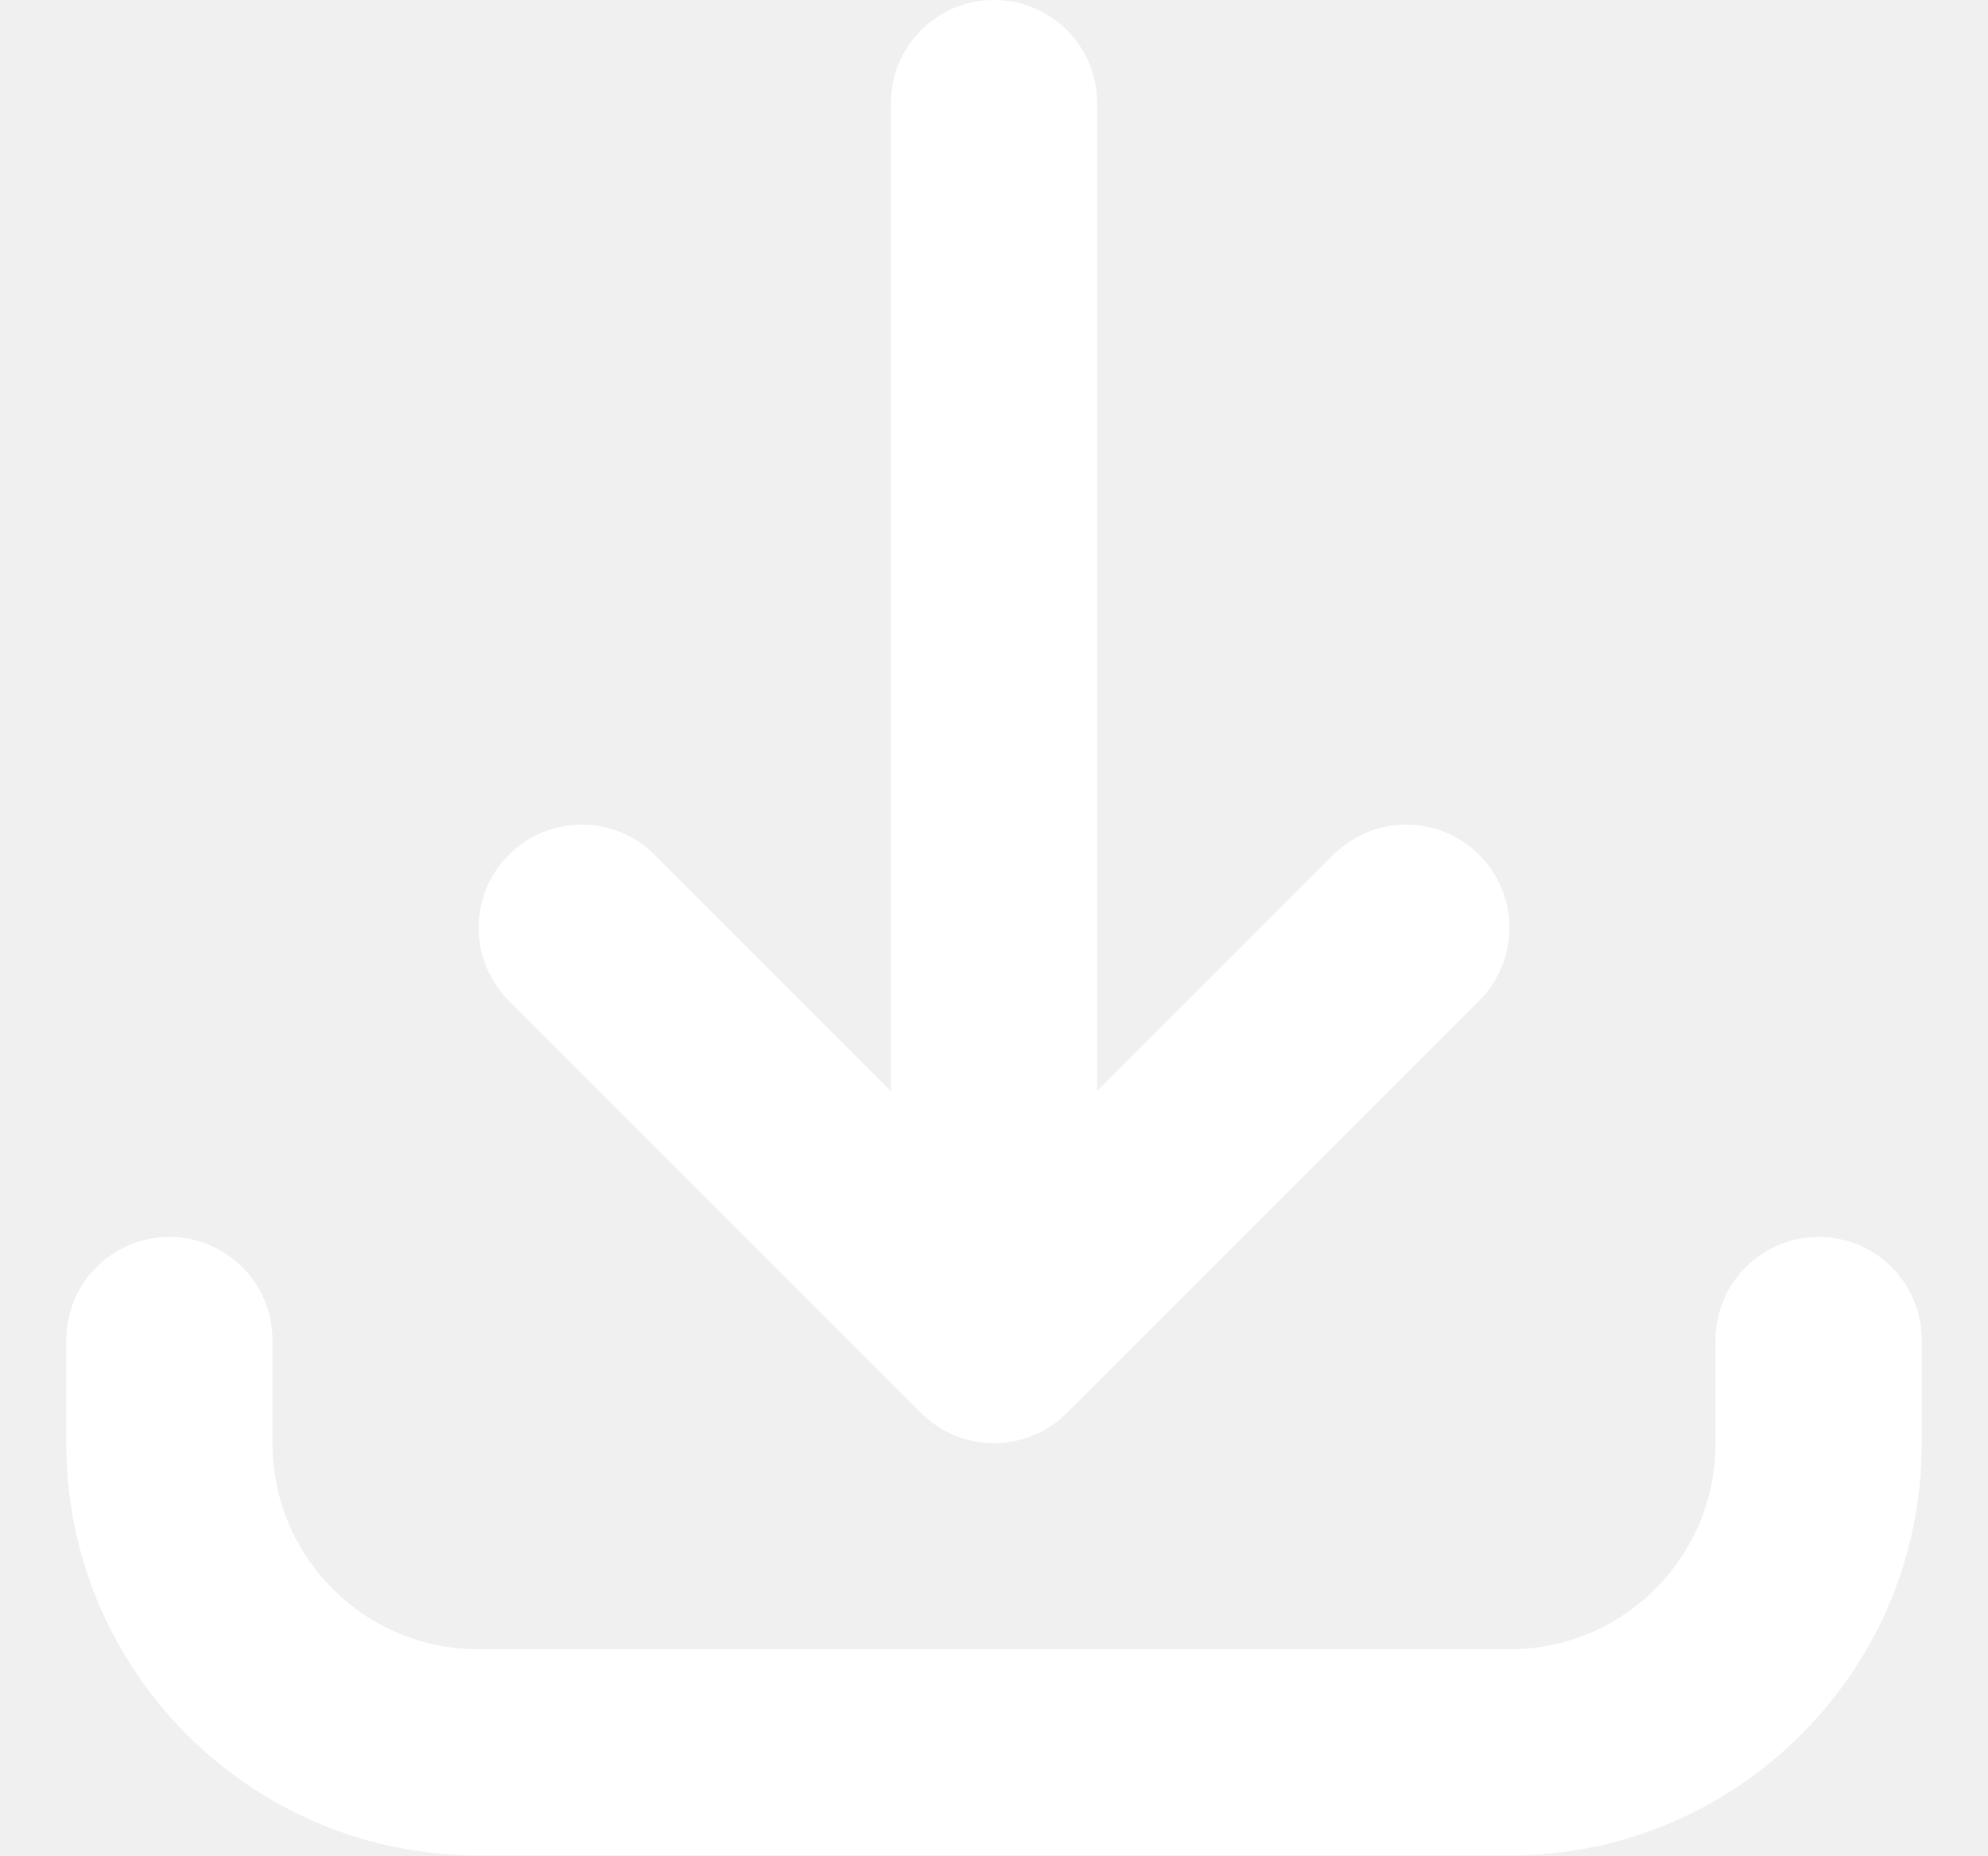
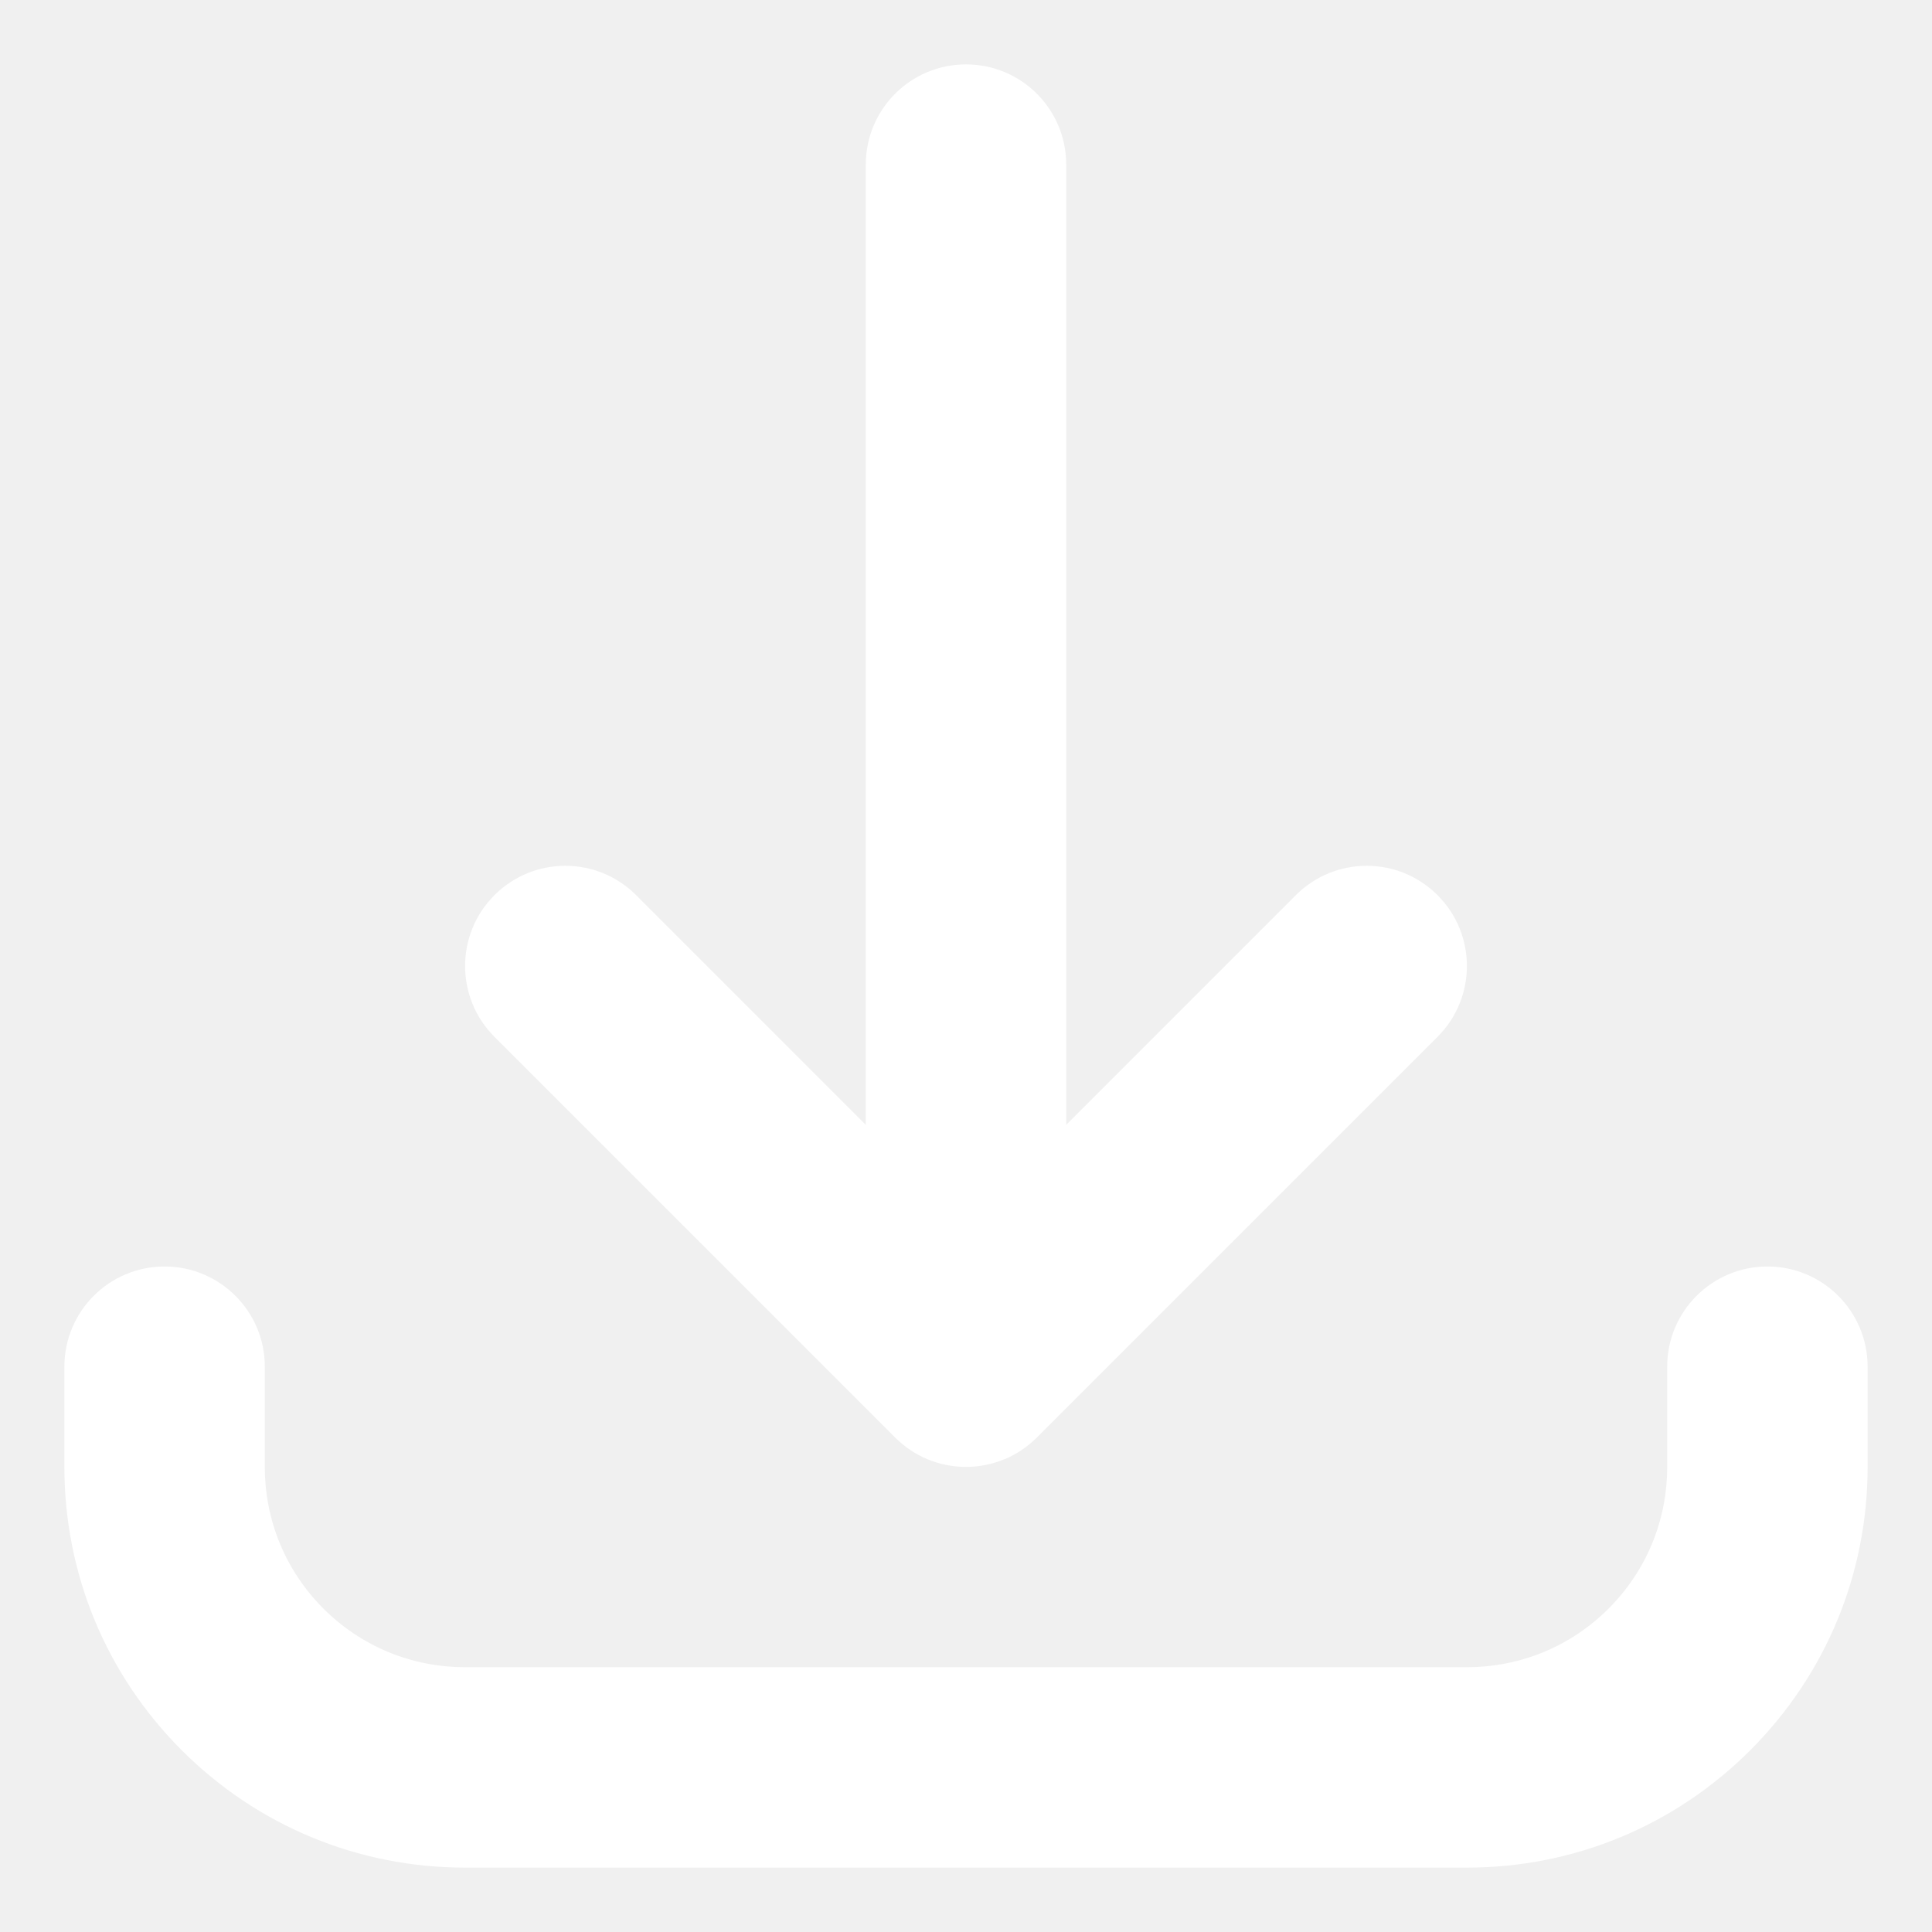
- <svg xmlns="http://www.w3.org/2000/svg" width="15" height="14" viewBox="0 0 15 14" fill="none">
+ <svg xmlns="http://www.w3.org/2000/svg" width="14" height="14" viewBox="0 0 15 14" fill="none">
  <g clip-path="url(#clip0_7_49)">
    <path d="M11.389 14H3.611C2.78 14 1.999 13.676 1.411 13.089C0.824 12.501 0.5 11.72 0.5 10.889V10.111C0.5 9.681 0.848 9.333 1.278 9.333C1.707 9.333 2.056 9.681 2.056 10.111V10.889C2.056 11.304 2.217 11.695 2.511 11.989C2.805 12.283 3.196 12.444 3.611 12.444H11.389C11.804 12.444 12.195 12.283 12.489 11.989C12.783 11.695 12.944 11.304 12.944 10.889V10.111C12.944 9.681 13.293 9.333 13.722 9.333C14.152 9.333 14.5 9.681 14.5 10.111V10.889C14.5 11.72 14.176 12.501 13.589 13.089C13.001 13.676 12.22 14 11.389 14ZM7.5 10.889C7.392 10.889 7.29 10.867 7.197 10.828C7.11 10.791 7.028 10.737 6.957 10.668C6.957 10.668 6.957 10.668 6.957 10.668C6.956 10.667 6.956 10.667 6.955 10.666C6.955 10.666 6.955 10.666 6.955 10.666C6.954 10.665 6.954 10.665 6.953 10.664C6.953 10.664 6.953 10.664 6.953 10.664C6.952 10.663 6.952 10.663 6.952 10.663C6.951 10.662 6.951 10.662 6.95 10.661L3.839 7.55C3.535 7.246 3.535 6.754 3.839 6.45C4.143 6.146 4.635 6.146 4.939 6.45L6.722 8.233V0.778C6.722 0.348 7.07 0 7.5 0C7.93 0 8.278 0.348 8.278 0.778V8.233L10.061 6.45C10.365 6.146 10.857 6.146 11.161 6.45C11.465 6.754 11.465 7.246 11.161 7.55L8.05 10.661C8.049 10.662 8.049 10.662 8.048 10.663C8.048 10.663 8.048 10.663 8.047 10.664C8.047 10.664 8.047 10.664 8.047 10.664C8.046 10.665 8.046 10.665 8.045 10.666C8.045 10.666 8.045 10.666 8.045 10.666C8.044 10.666 8.044 10.667 8.043 10.668C8.043 10.668 8.043 10.668 8.043 10.668C8.035 10.676 8.026 10.684 8.017 10.692C7.952 10.75 7.88 10.795 7.803 10.828C7.803 10.828 7.802 10.828 7.802 10.828C7.802 10.828 7.802 10.828 7.801 10.828C7.709 10.867 7.607 10.889 7.5 10.889Z" fill="white" />
  </g>
  <defs>
    <clipPath id="clip0_7_49">
      <rect width="14" height="14" fill="white" transform="translate(0.5)" />
    </clipPath>
  </defs>
</svg>
